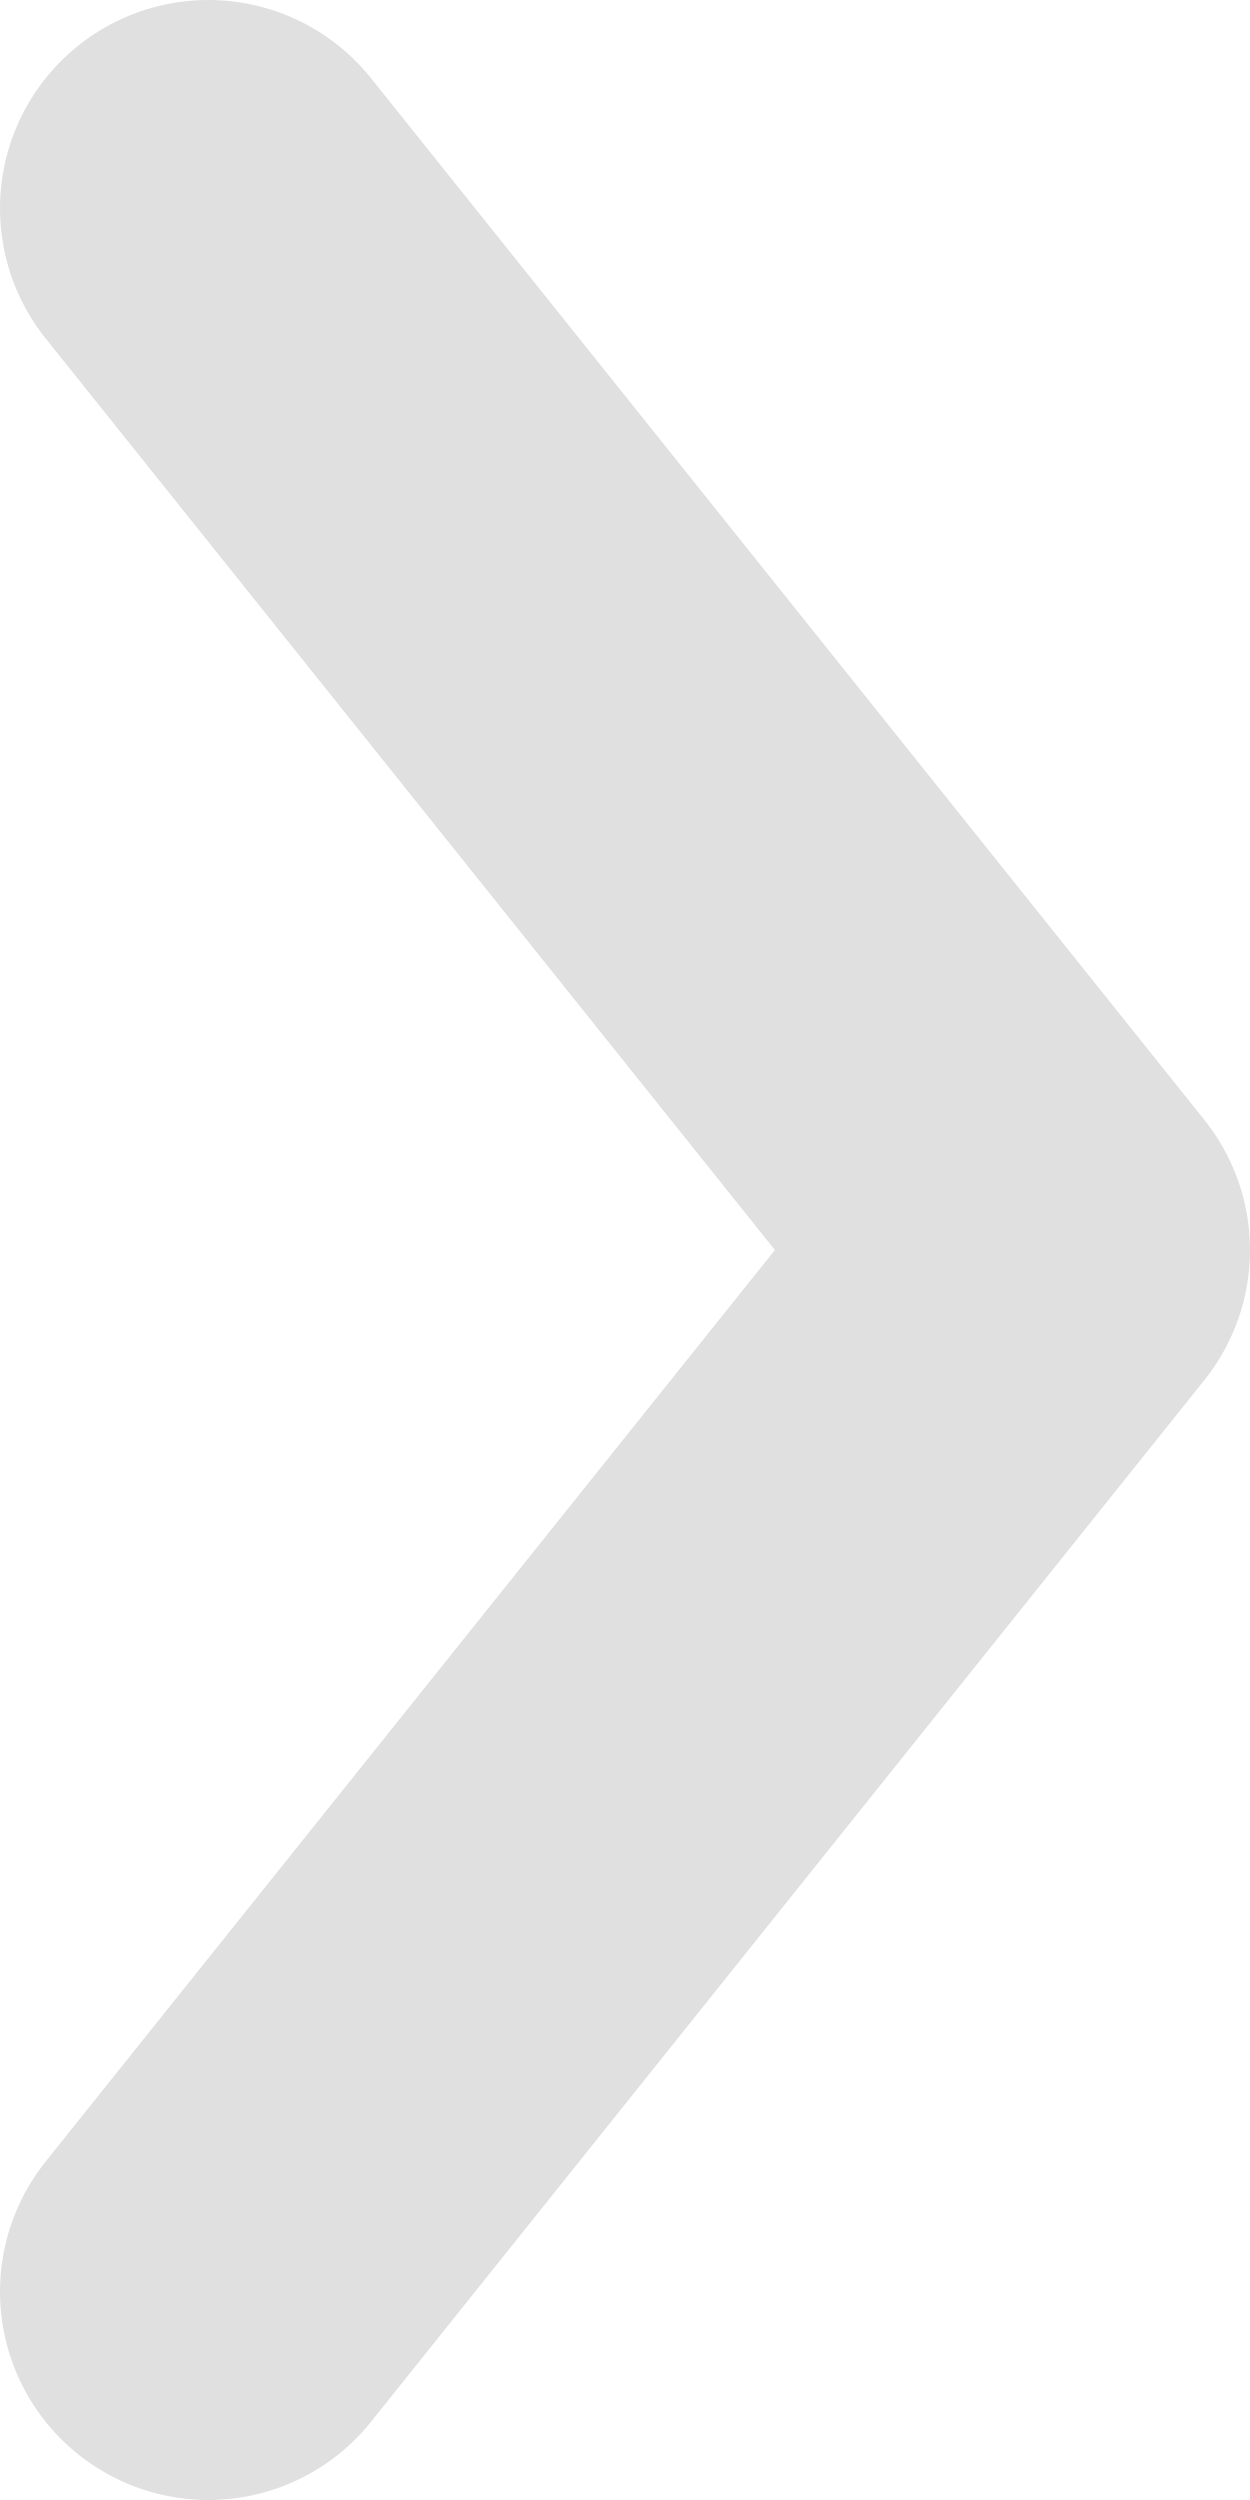
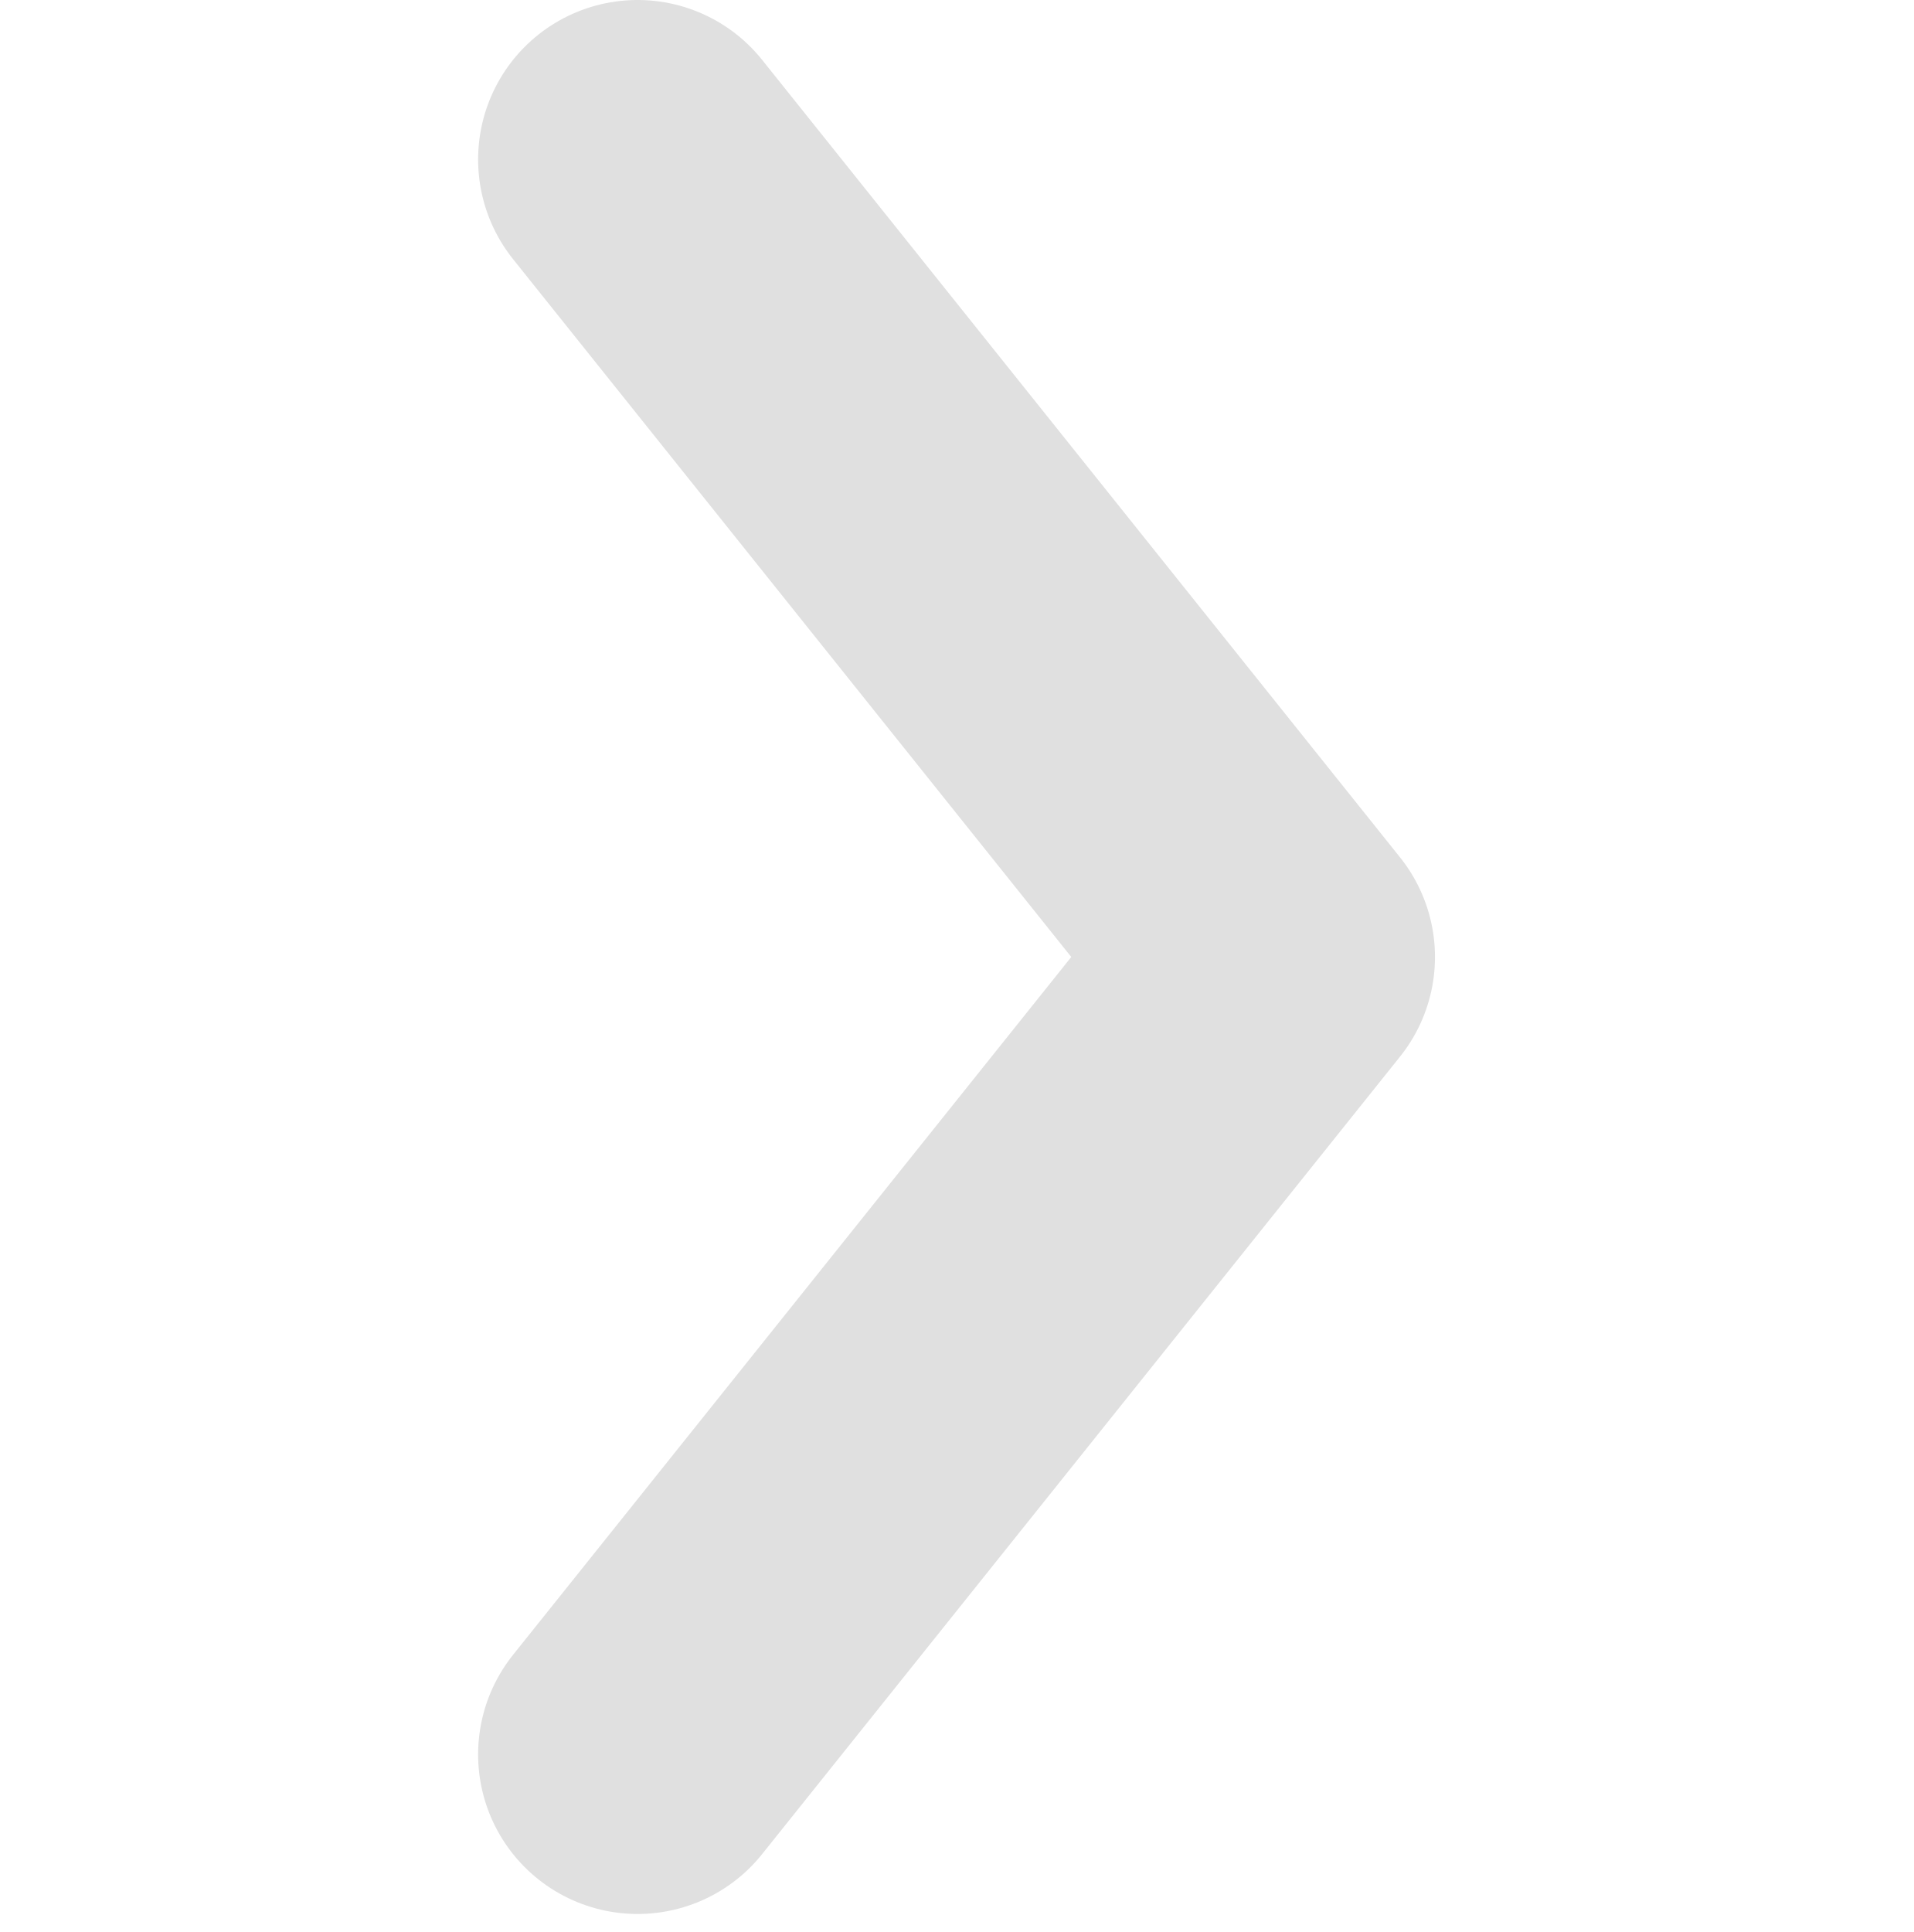
- <svg xmlns="http://www.w3.org/2000/svg" width="6" height="12" version="1.1" id="svg1">
+ <svg xmlns="http://www.w3.org/2000/svg" width="12" height="12.113" version="1.1" id="svg1">
  <defs id="defs1" />
-   <path fill="none" stroke="#e0e0e0" stroke-linecap="round" stroke-linejoin="round" stroke-width="2" d="m 1,11 4,-5 -4,-5" id="path1" />
+   <g id="g1" transform="translate(2.997909)">
+     <path fill="none" stroke="#e0e0e0" stroke-linecap="round" stroke-linejoin="round" stroke-width="2" d="m 1,11 4,-5 -4,-5" id="path1" />
+     <rect style="fill:#000000;fill-opacity:0" id="rect1" width="12" height="12" x="-2.998" y="0.113" />
+   </g>
</svg>
